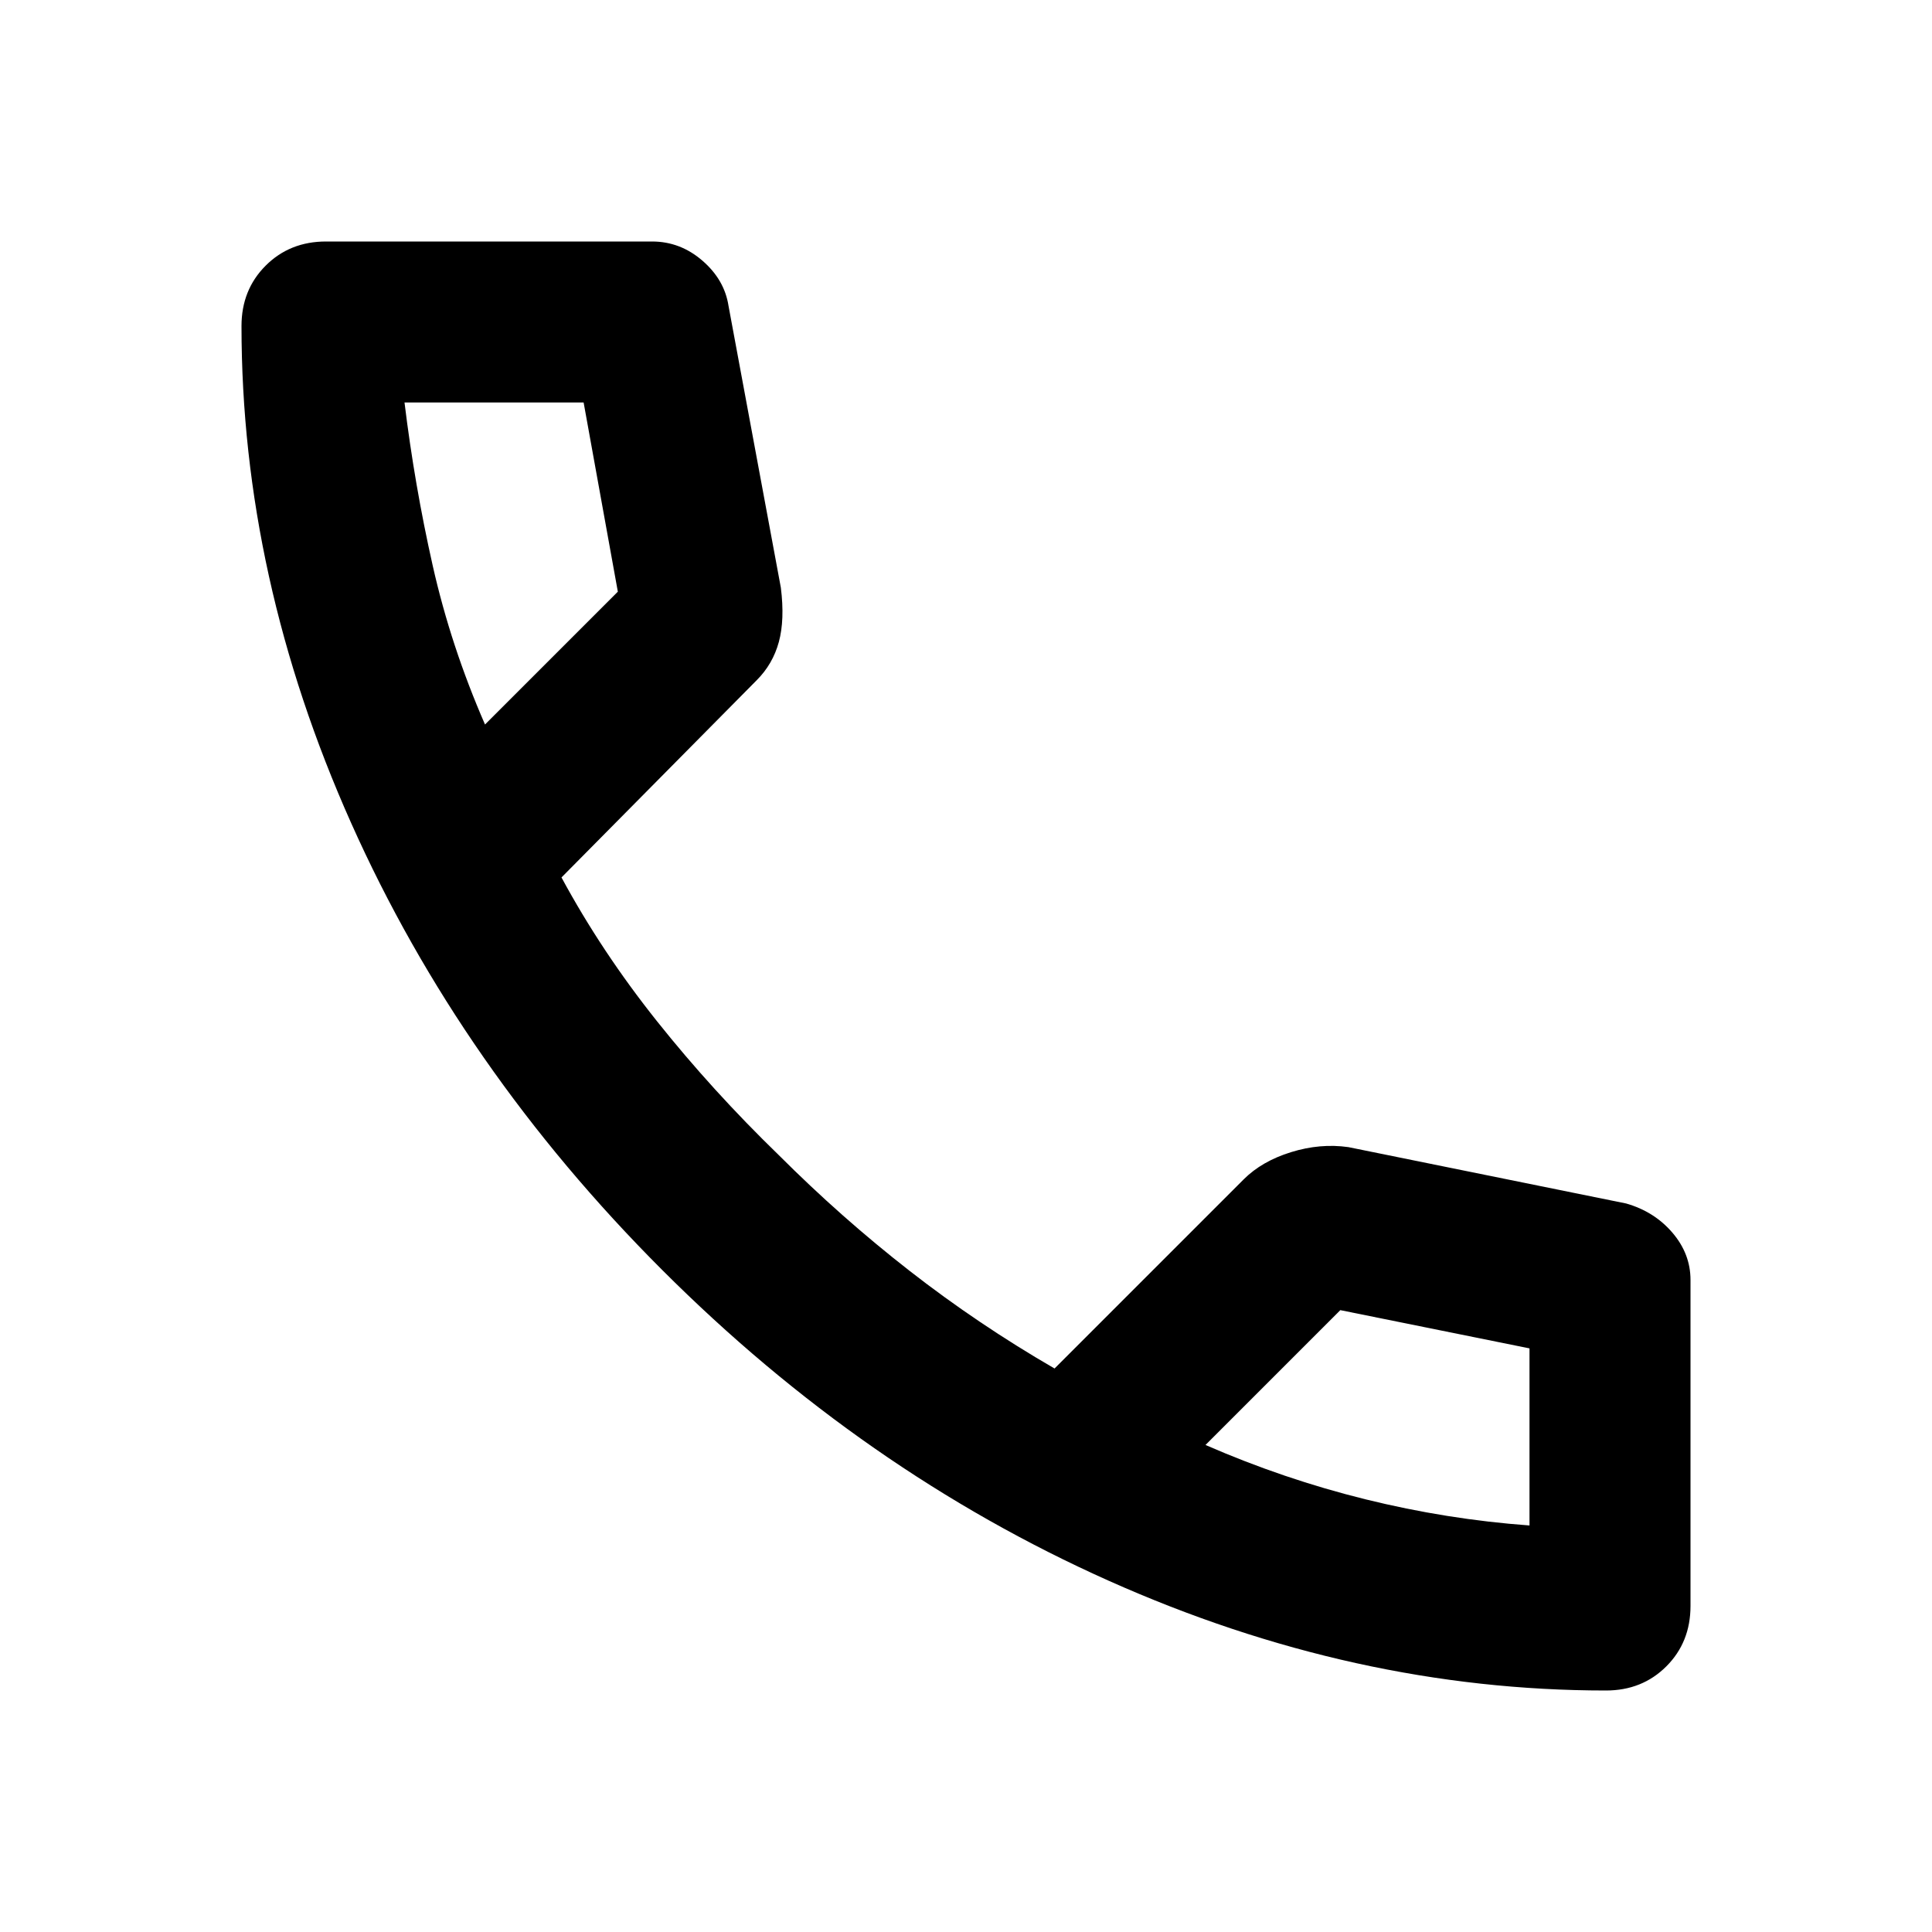
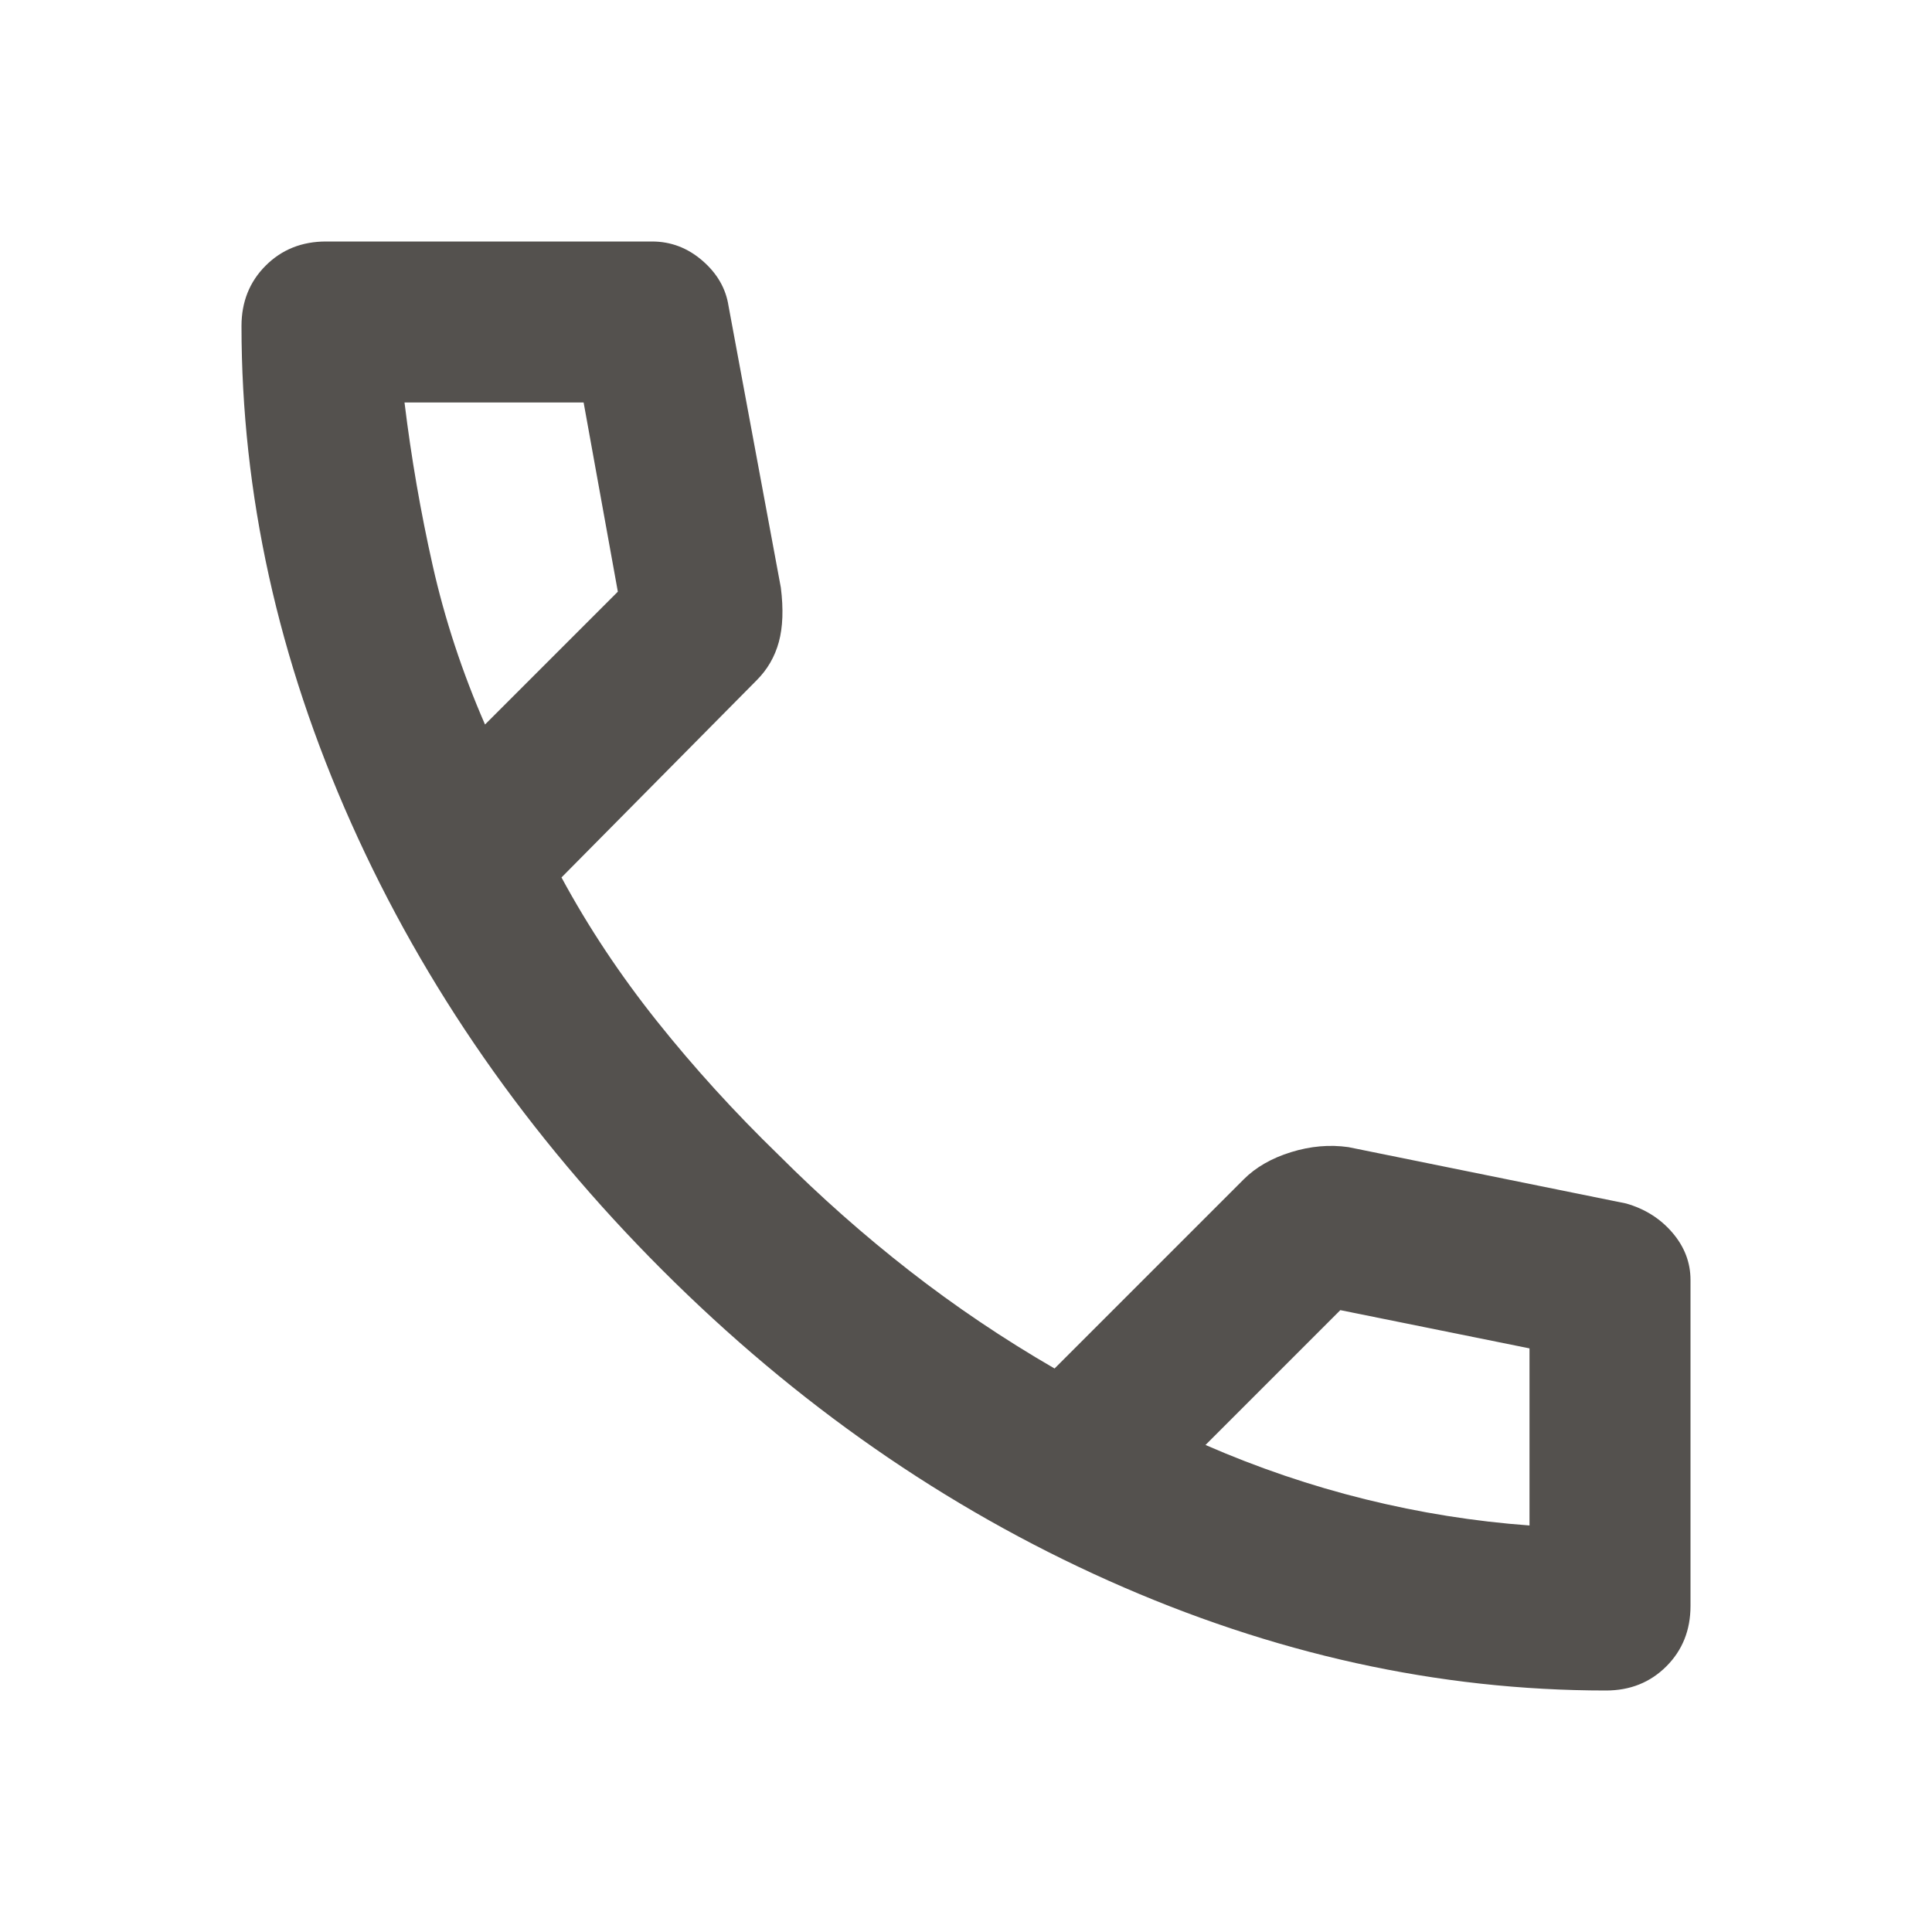
- <svg xmlns="http://www.w3.org/2000/svg" height="24" viewBox="0 -960 960 960" width="24">
+ <svg xmlns="http://www.w3.org/2000/svg" height="24" viewBox="0 -960 960 960" width="24" fill="#54514e">
  <path d="M798-120q-125 0-247-54.5T329-329Q229-429 174.5-551T120-798q0-18 12-30t30-12h162q14 0 25 9.5t13 22.5l26 140q2 16-1 27t-11 19l-97 98q20 37 47.5 71.5T387-386q31 31 65 57.5t72 48.5l94-94q9-9 23.5-13.5T670-390l138 28q14 4 23 14.5t9 23.5v162q0 18-12 30t-30 12ZM241-600l66-66-17-94h-89q5 41 14 81t26 79Zm358 358q39 17 79.5 27t81.5 13v-88l-94-19-67 67ZM241-600Zm358 358Z" />
</svg>
